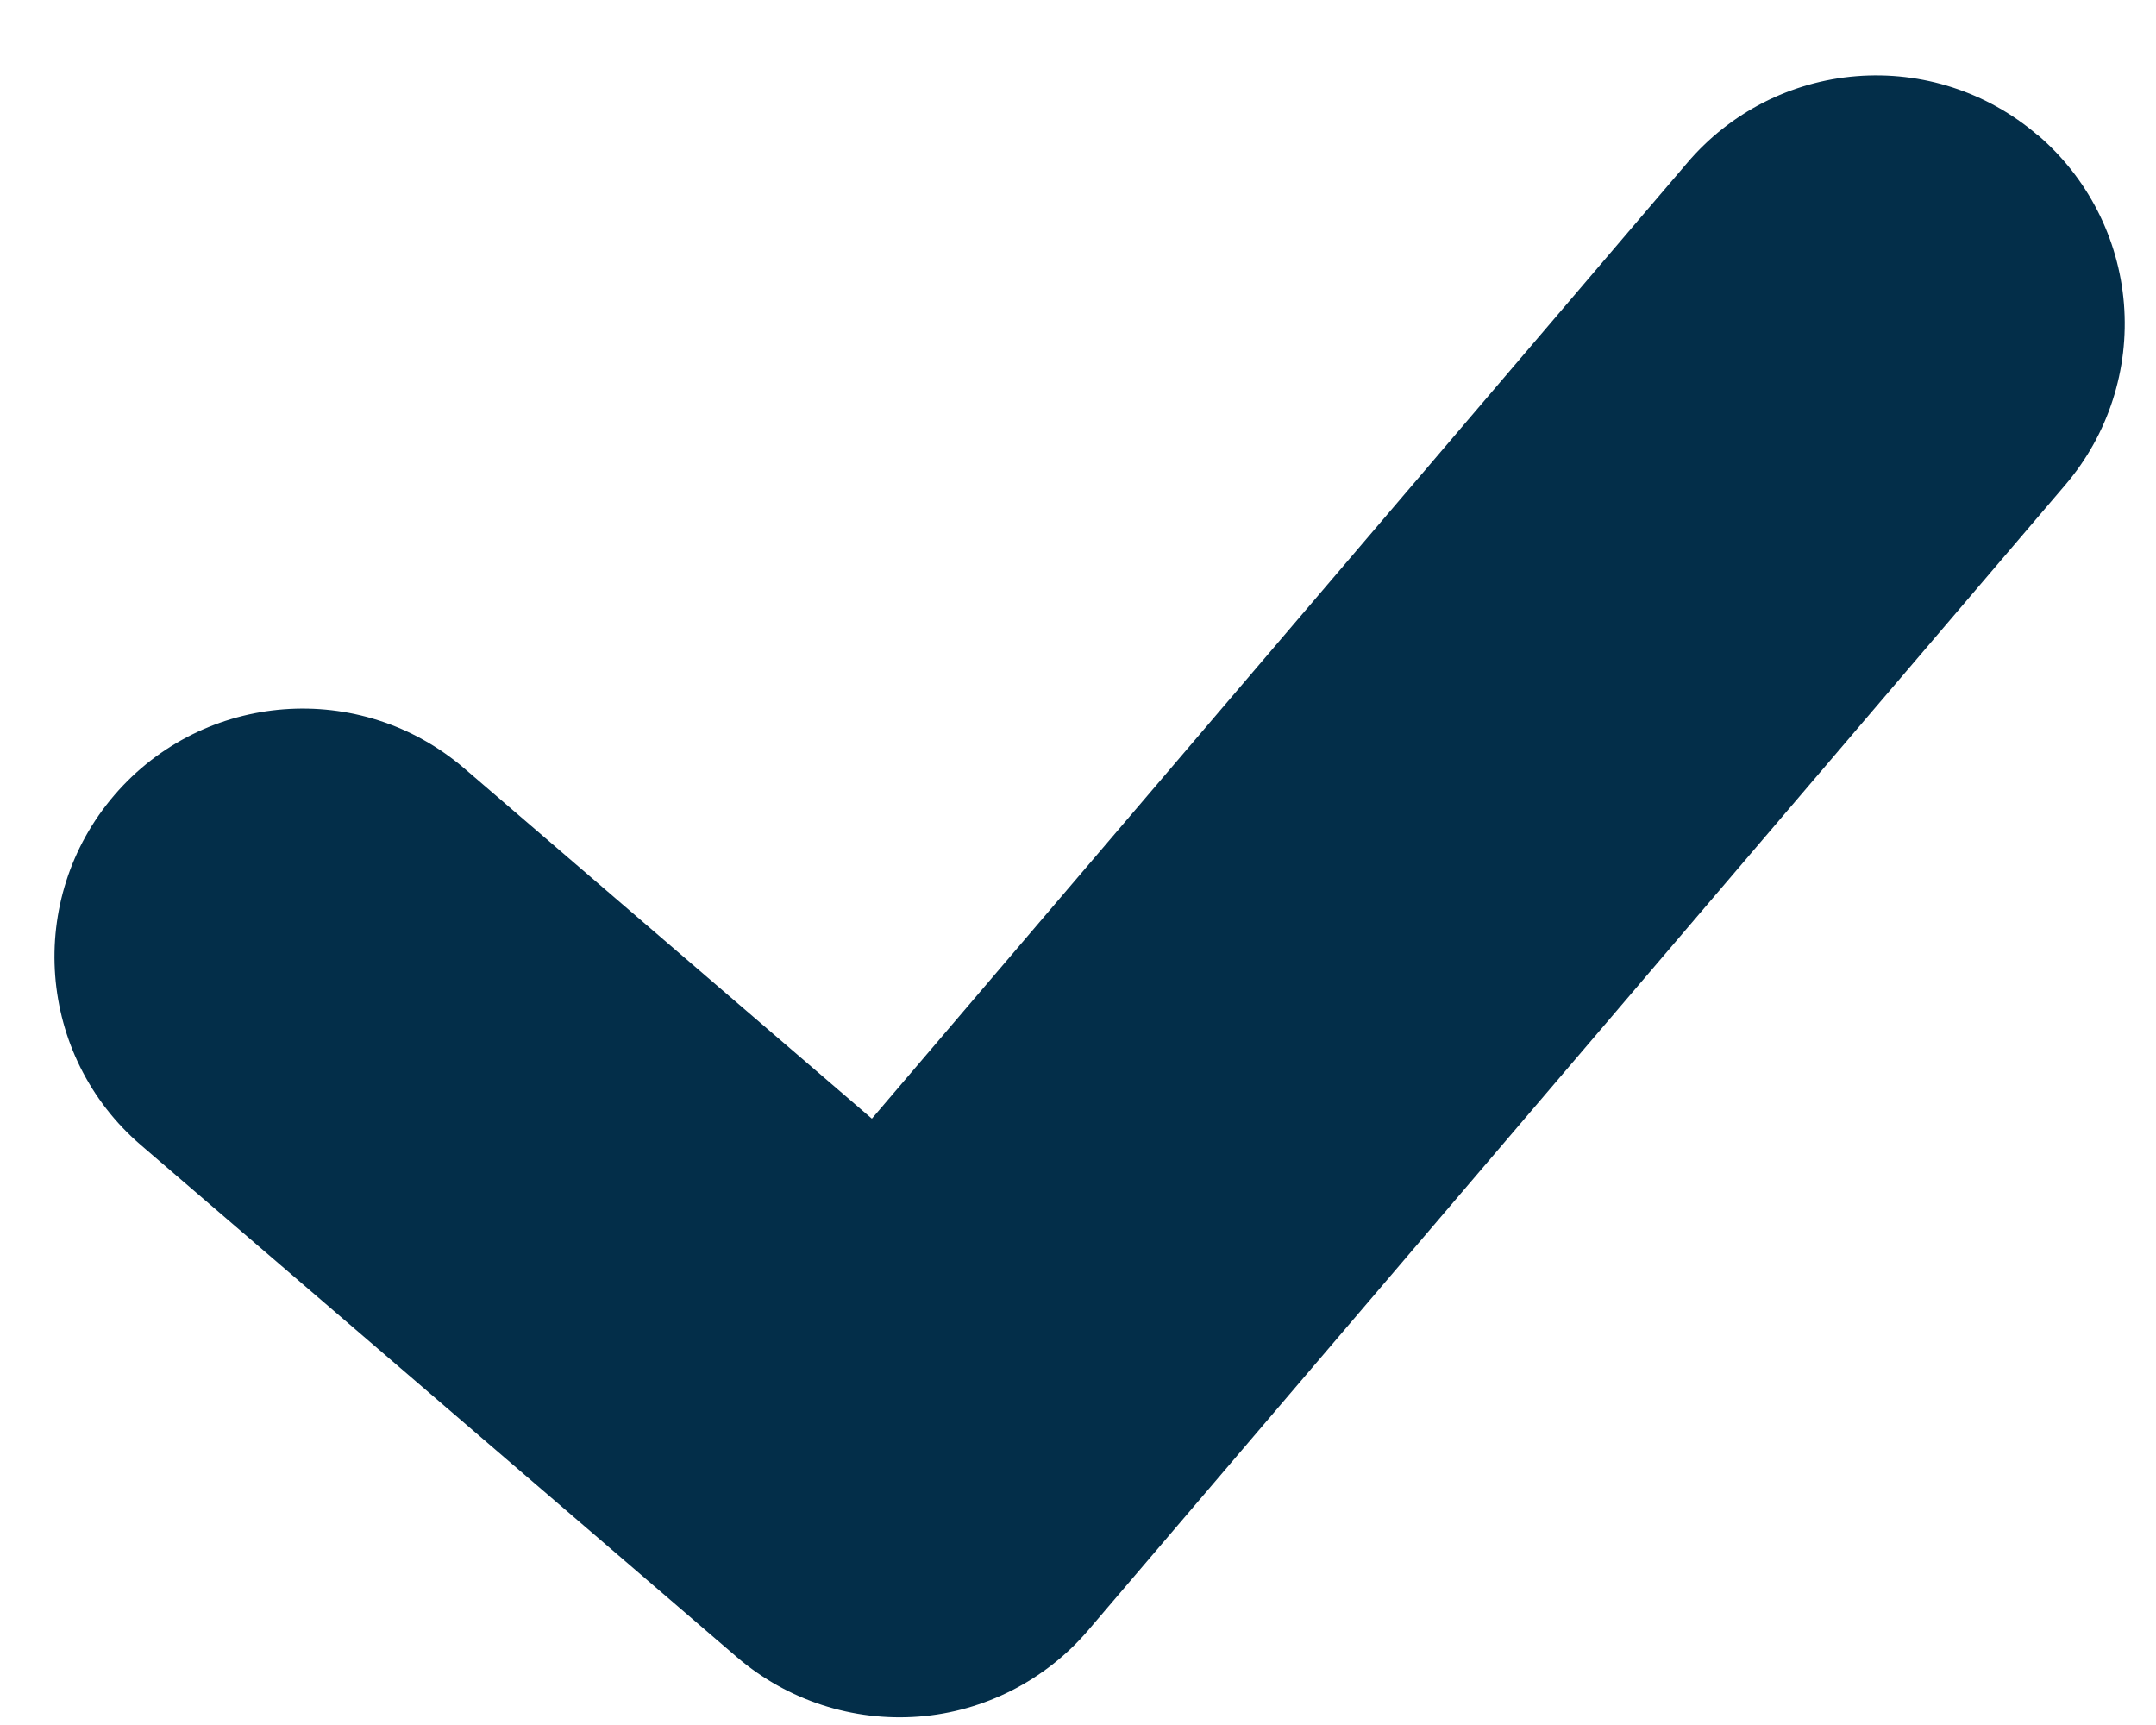
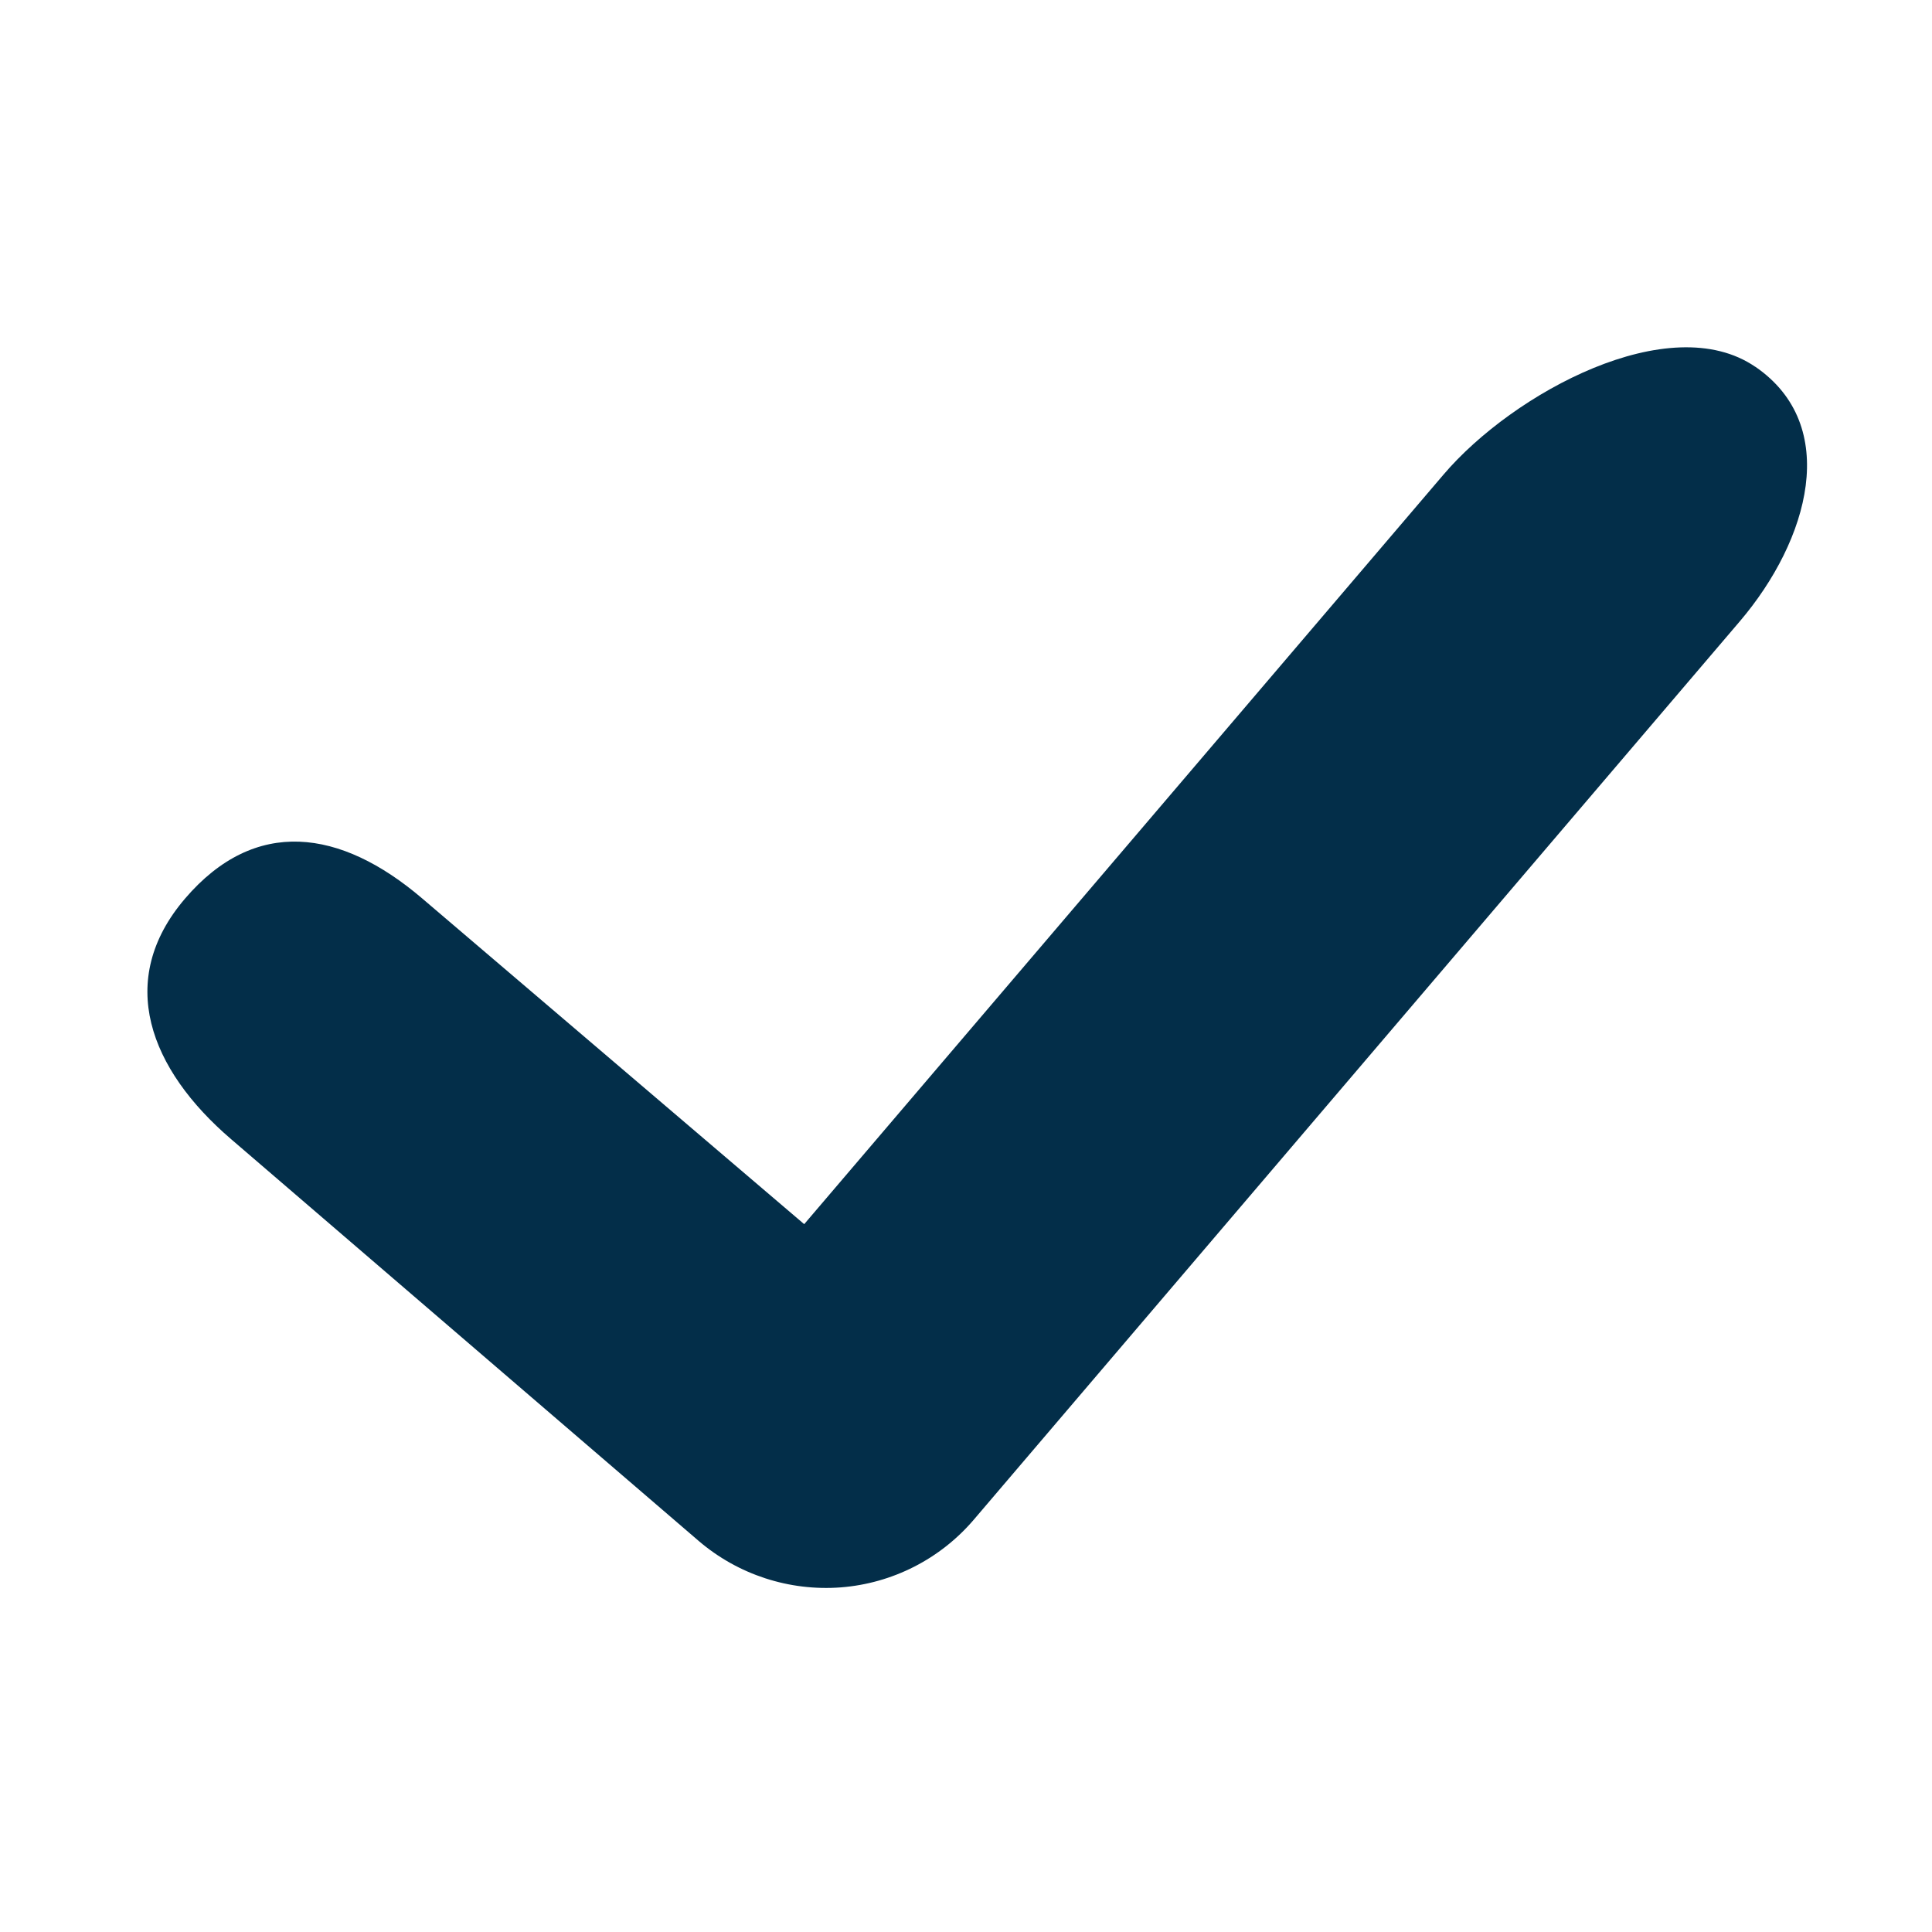
- <svg xmlns="http://www.w3.org/2000/svg" width="10" height="8" viewBox="0 0 10 8">
-   <path fill="#032E49" fill-rule="nonzero" d="M9.449.625a1.15 1.15 0 0 0-1.623.13L4.044 5.188l-1.89-1.624a1.15 1.15 0 1 0-1.5 1.747L3.42 7.687a1.16 1.16 0 0 0 .841.274c.303-.023.588-.168.786-.4L9.58 2.248A1.151 1.151 0 0 0 9.449.624z" />
+ <svg xmlns="http://www.w3.org/2000/svg" width="16" height="16" viewBox="0 0 16 16">
+   <path fill="#032E49" fill-rule="nonzero" d="M14.537 3.038c-.708-.486-2.005.214-2.583.893L6.66 10.138 3.497 7.441c-.678-.579-1.385-.676-1.964 0-.58.677-.294 1.415.382 1.994l3.872 3.327a1.622 1.622 0 0 0 1.177.384 1.612 1.612 0 0 0 1.1-.56l6.344-7.44c.576-.676.837-1.622.13-2.108z" />
</svg>
